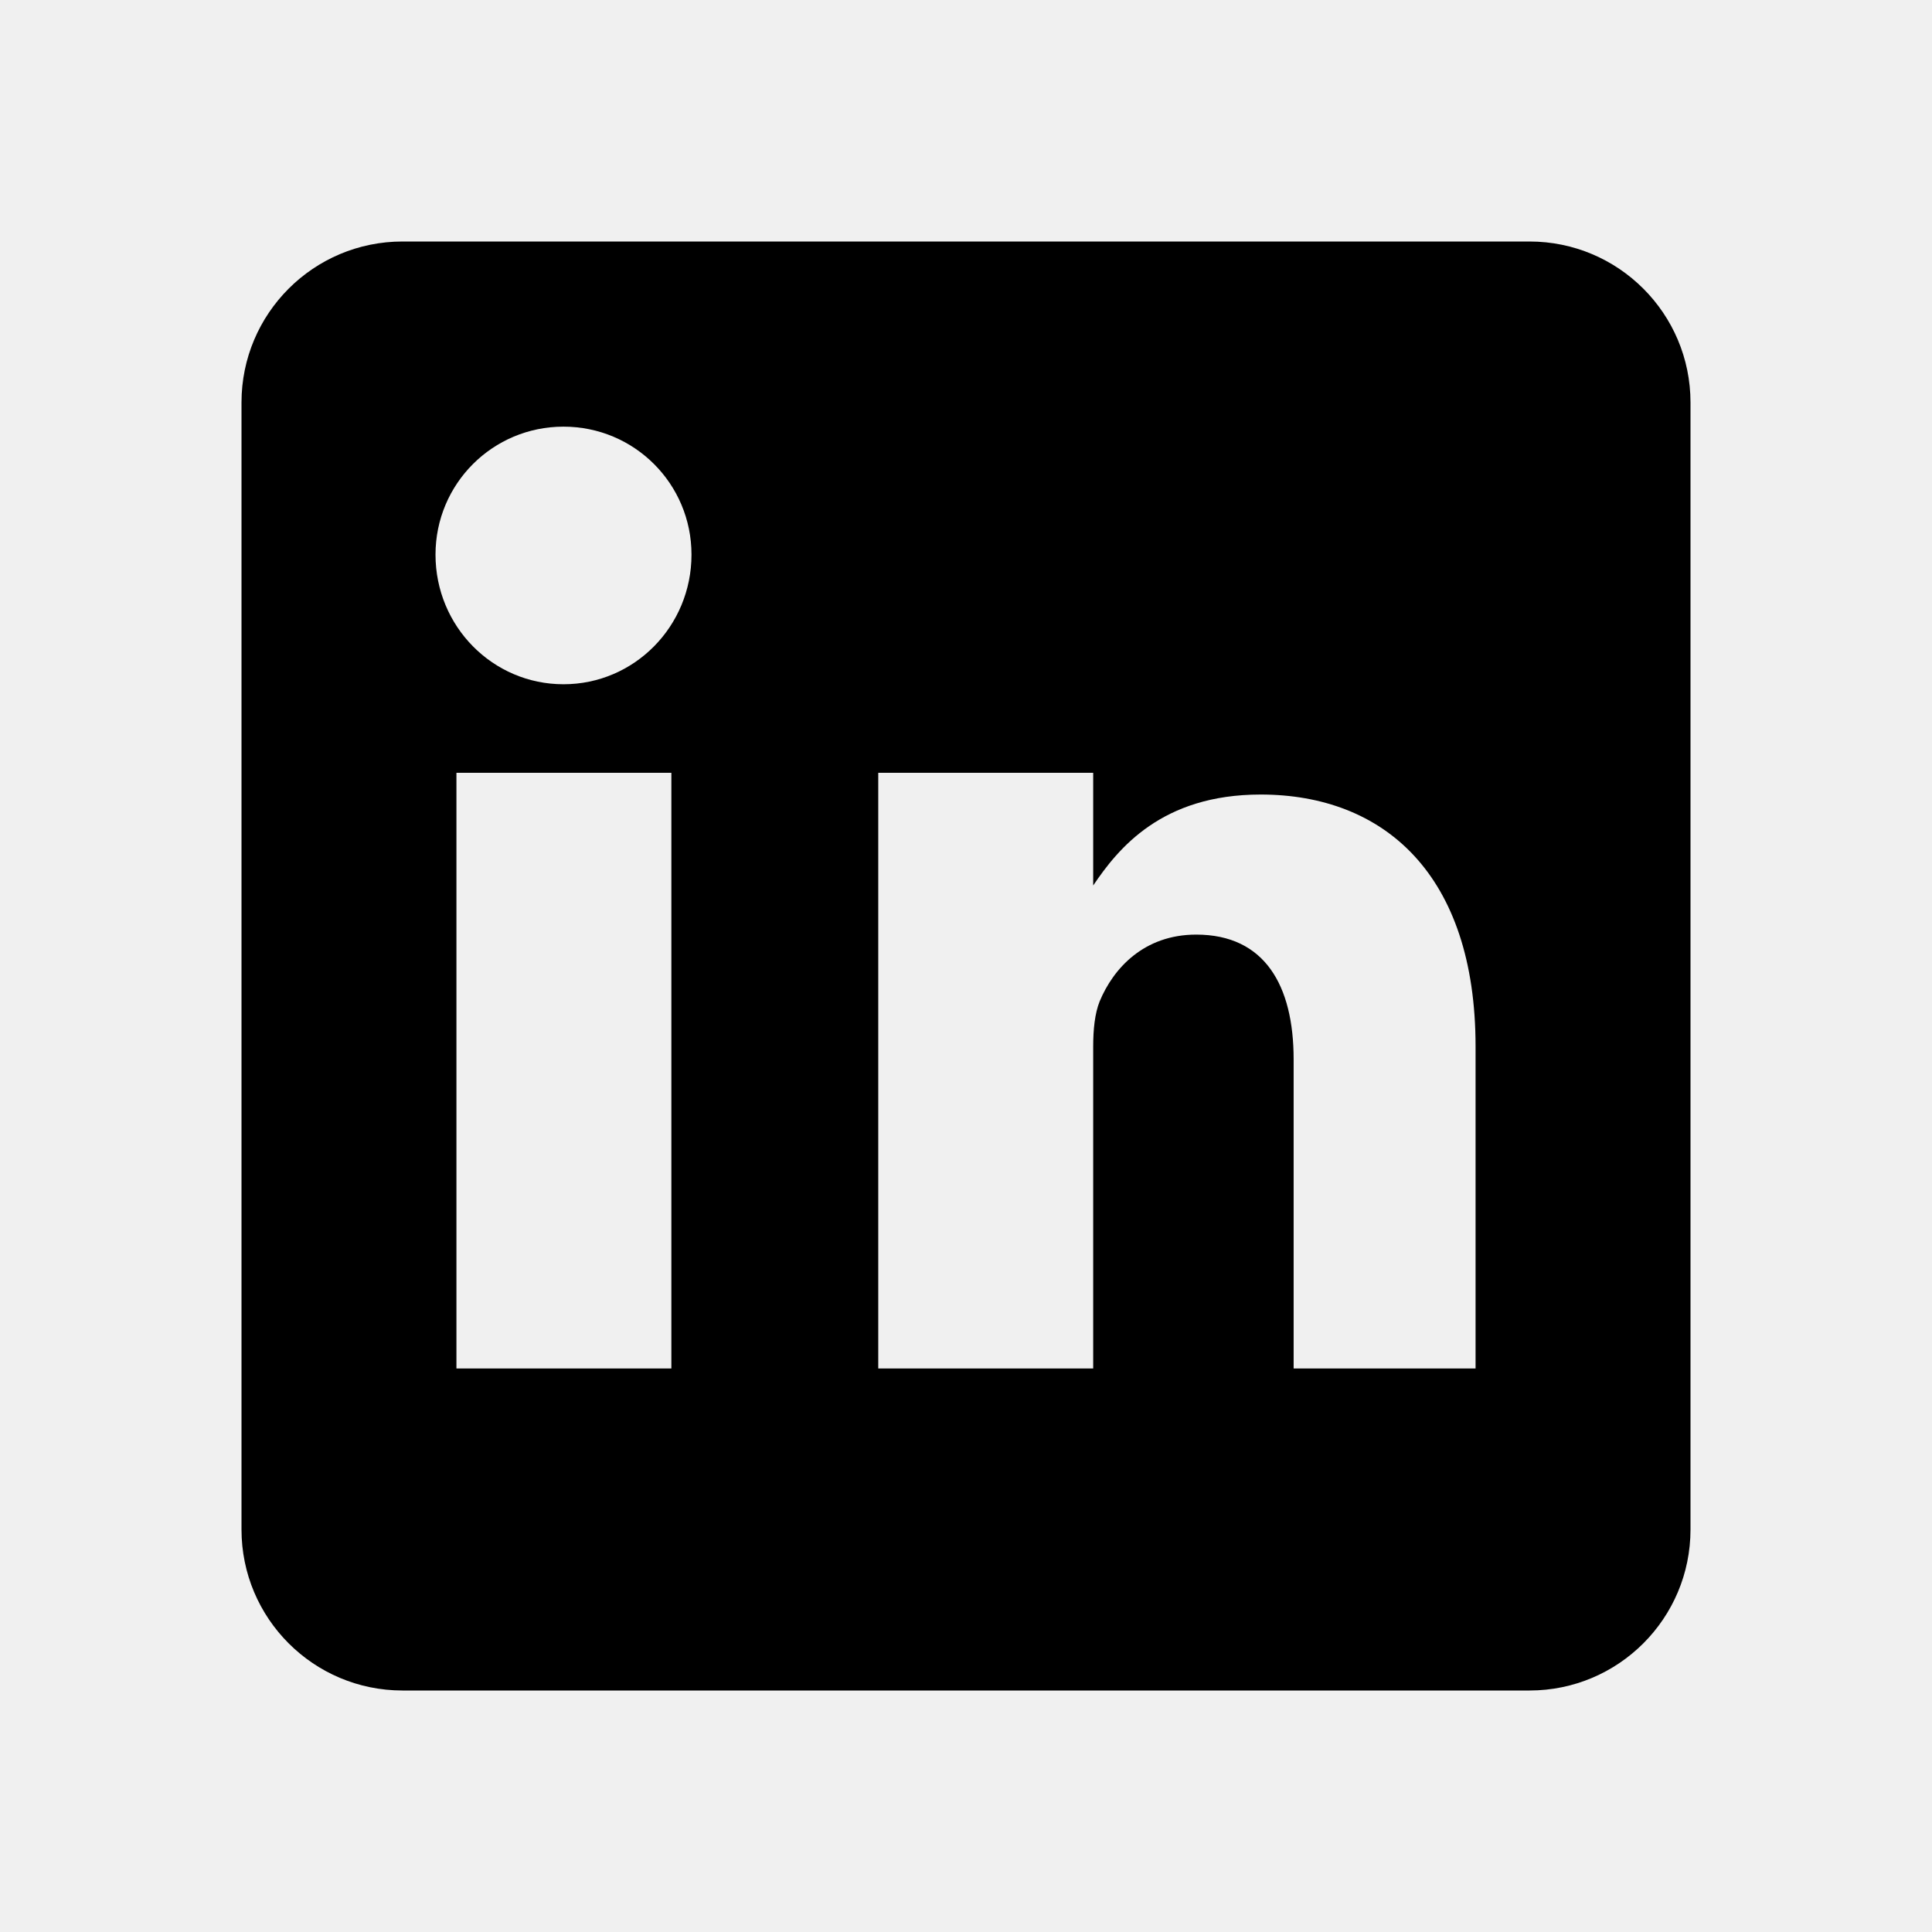
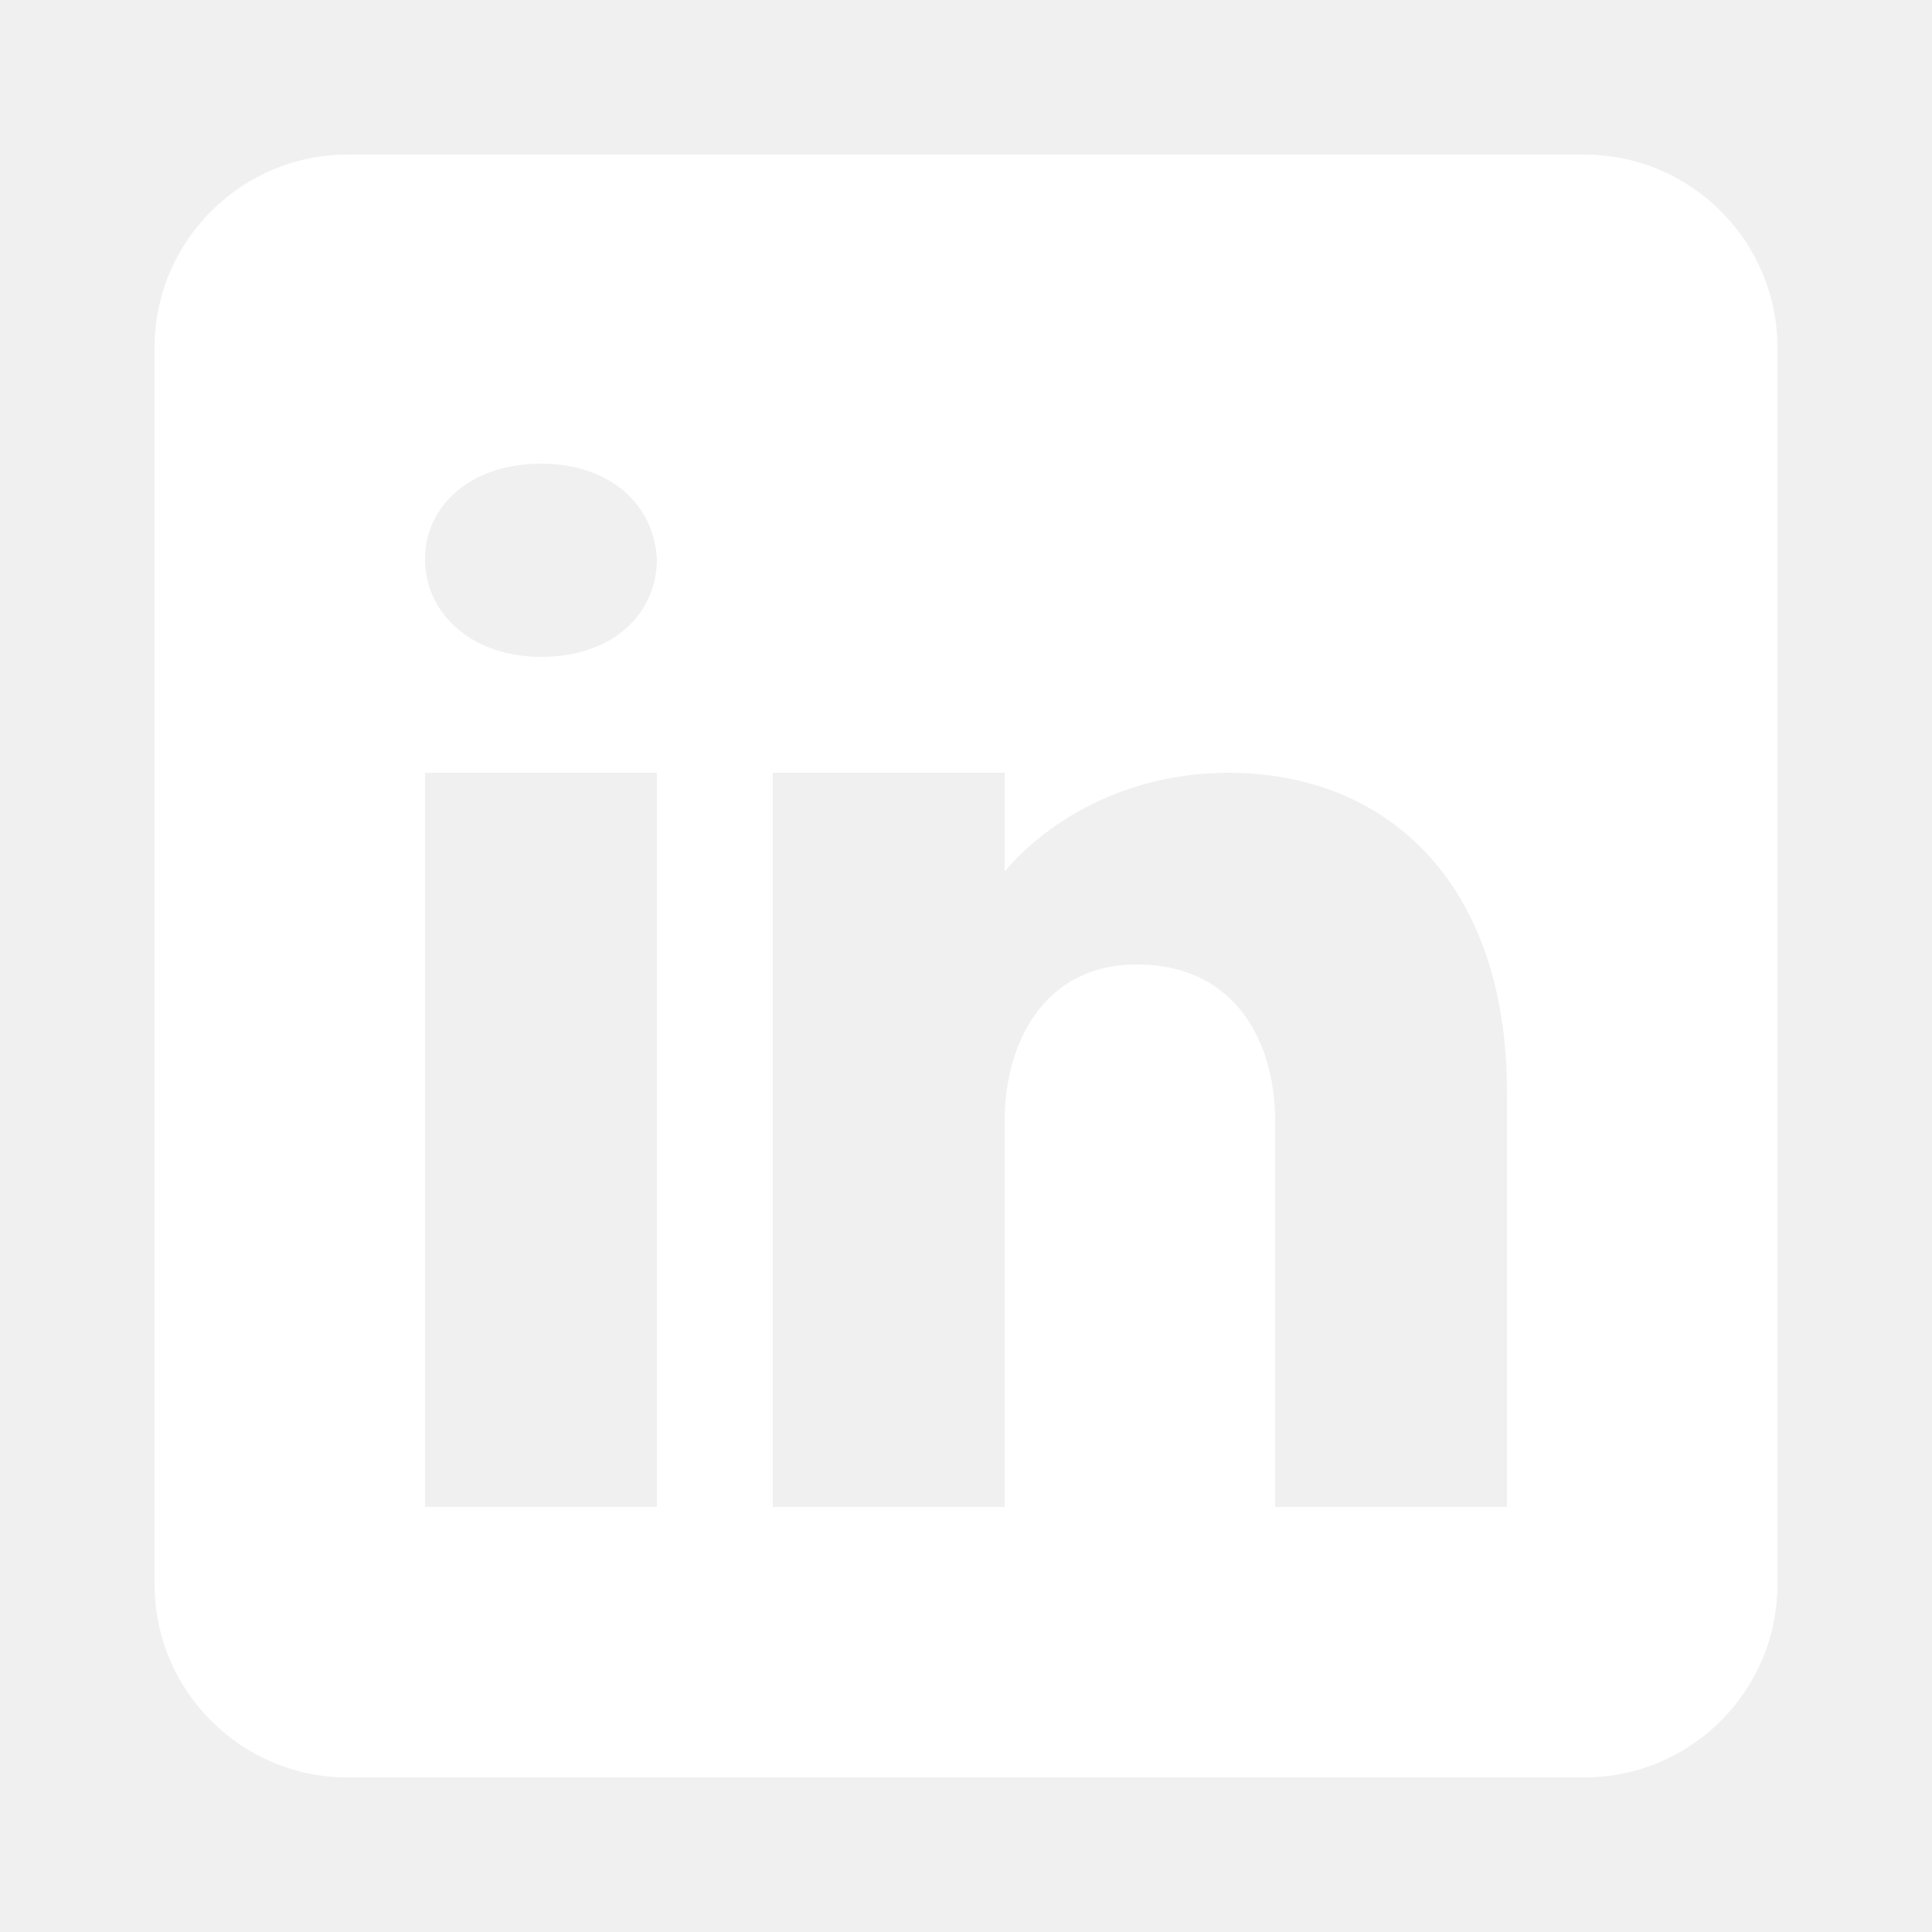
- <svg xmlns="http://www.w3.org/2000/svg" width="24" height="24" fill="currentColor" viewBox="0 0 24 24">
-   <path d="M19 3A2 2 0 0 1 21 5v14a2 2 0 0 1-2 2H5a2 2 0 0 1-2-2V5a2 2 0 0 1 2-2h14zM8.34 17v-7.4H5.67V17h2.67zM7 8.5c.88 0 1.59-.72 1.59-1.61c0-.88-.71-1.59-1.59-1.59s-1.59.71-1.59 1.59c0 .89.71 1.61 1.59 1.61zM18.33 17v-4c0-2.14-1.14-3.13-2.67-3.13c-1.23 0-1.77.67-2.08 1.13V9.6h-2.67V17h2.67v-4c0-.21.02-.41.08-.56c.17-.41.55-.83 1.2-.83c.85 0 1.21.63 1.21 1.55V17h2.26z" />
+ <svg xmlns="http://www.w3.org/2000/svg" fill="#FFFFFF" viewBox="0 0 50 50" width="50px" height="50px">
+   <path d="M41,4H9C6.24,4,4,6.24,4,9v32c0,2.76,2.24,5,5,5h32c2.76,0,5-2.24,5-5V9C46,6.24,43.76,4,41,4z M17,20v19h-6V20H17z M11,14.47c0-1.4,1.2-2.47,3-2.47s2.93,1.07,3,2.47c0,1.4-1.12,2.53-3,2.53C12.2,17,11,15.87,11,14.47z M39,39h-6c0,0,0-9.26,0-10 c0-2-1-4-3.5-4.04h-0.08C27,24.96,26,27.02,26,29c0,0.91,0,10,0,10h-6V20h6v2.56c0,0,1.93-2.56,5.81-2.56 c3.97,0,7.19,2.73,7.19,8.26V39z" />
</svg>
